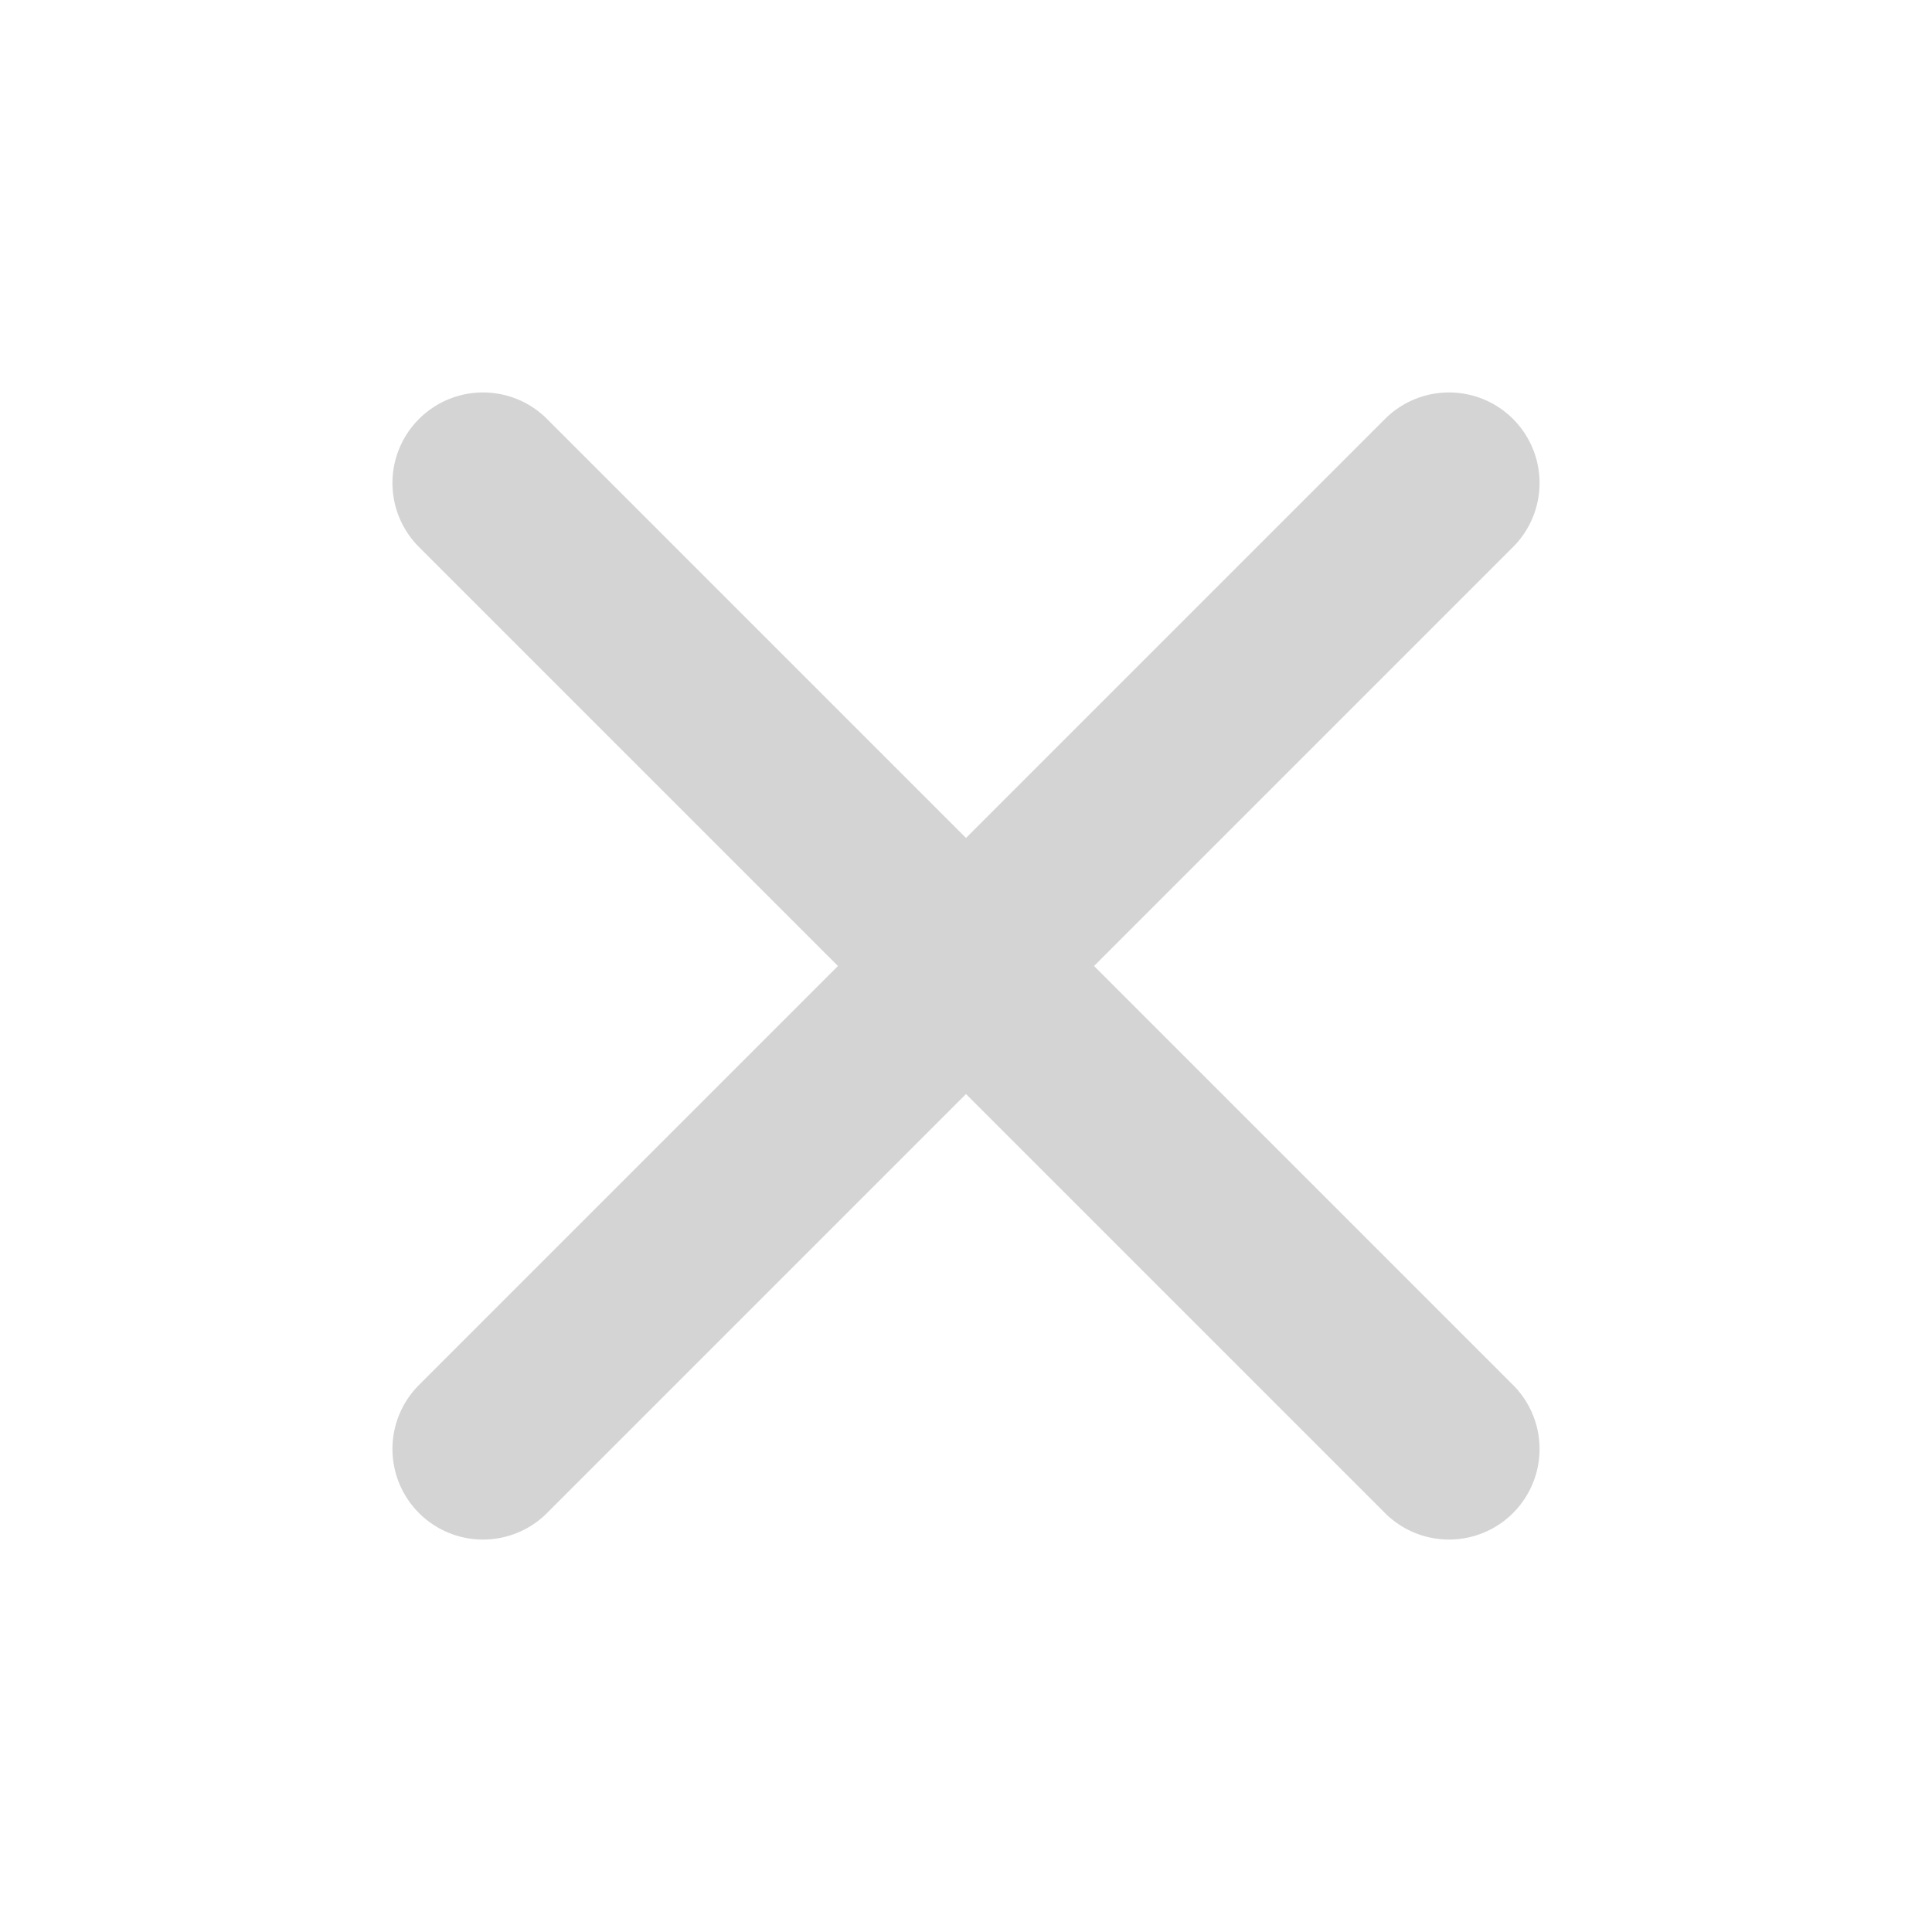
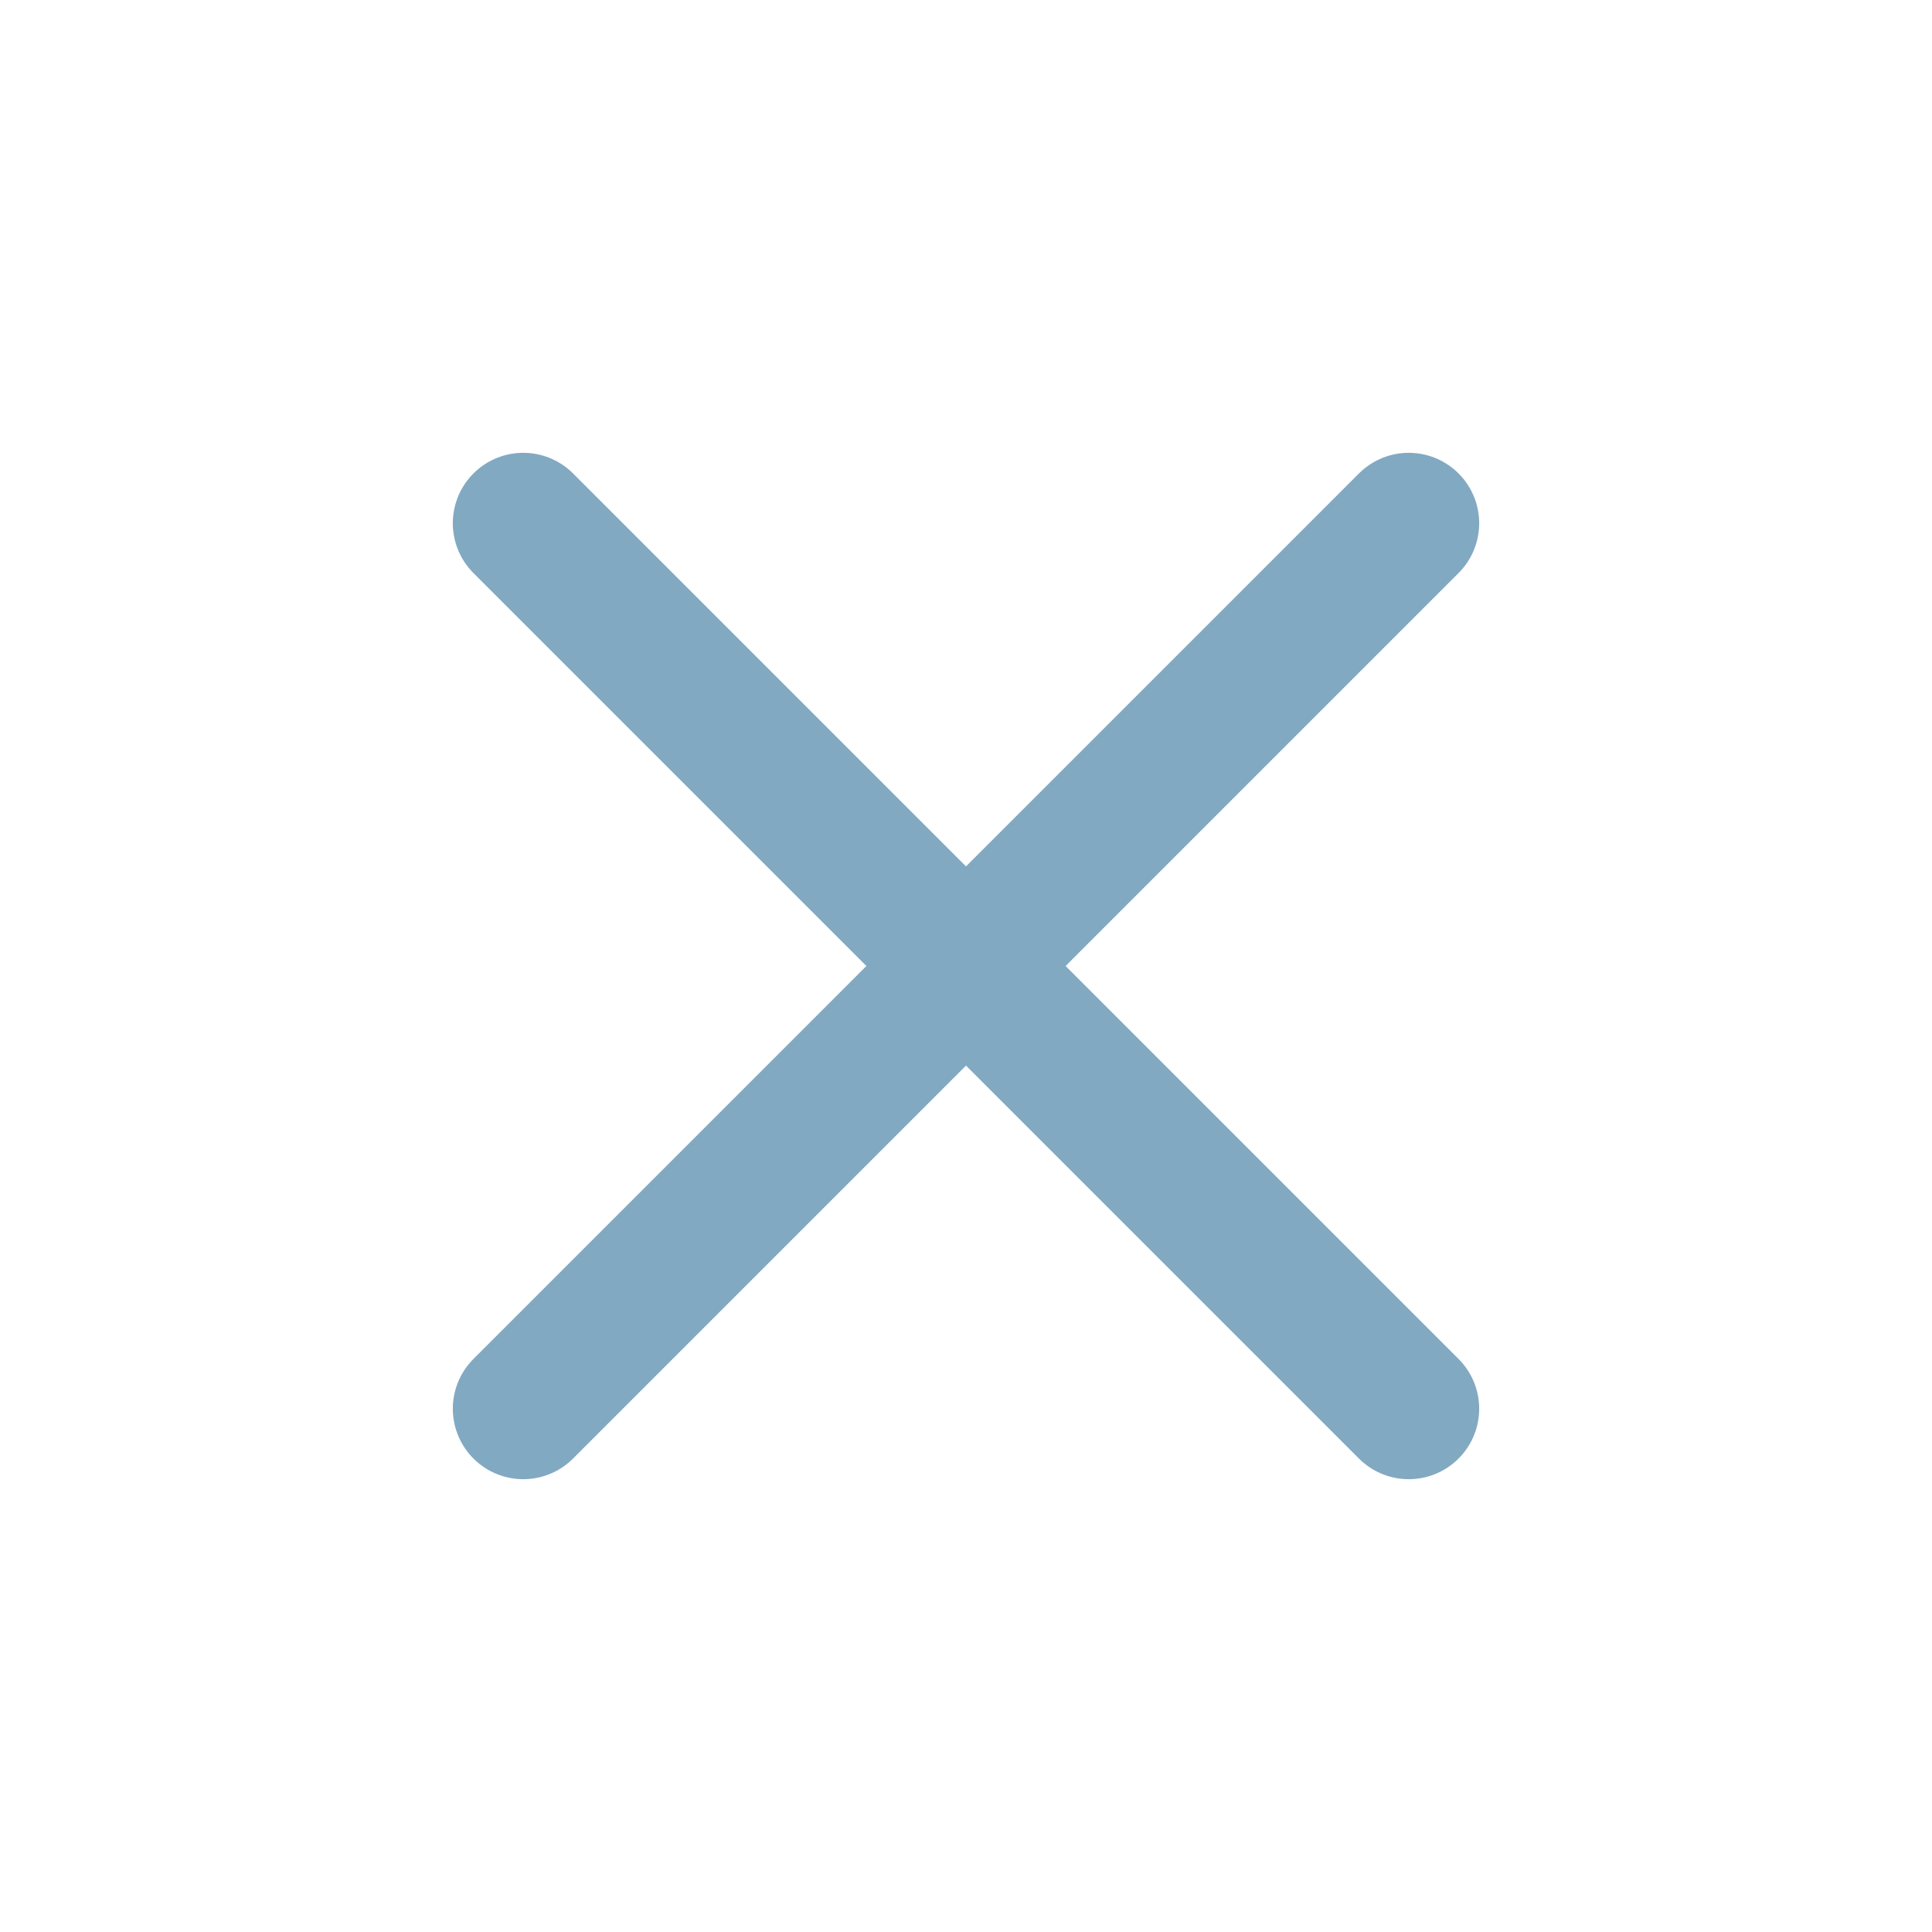
- <svg xmlns="http://www.w3.org/2000/svg" width="16" height="16" viewBox="0 0 16 16" fill="none">
-   <path d="M4 4L12 12M12 4L4 12" stroke="#d4d4d4" stroke-width="1.5" stroke-linecap="round" stroke-linejoin="round" />
+ <svg xmlns="http://www.w3.org/2000/svg" viewBox="0 0 24 24" width="24" height="24" fill="none" stroke="#82a9c2" stroke-width="1.75" stroke-linecap="round" stroke-linejoin="round">
+   <path d="M6.5 6.5 17.5 17.5M17.5 6.5 6.5 17.5" />
</svg>
